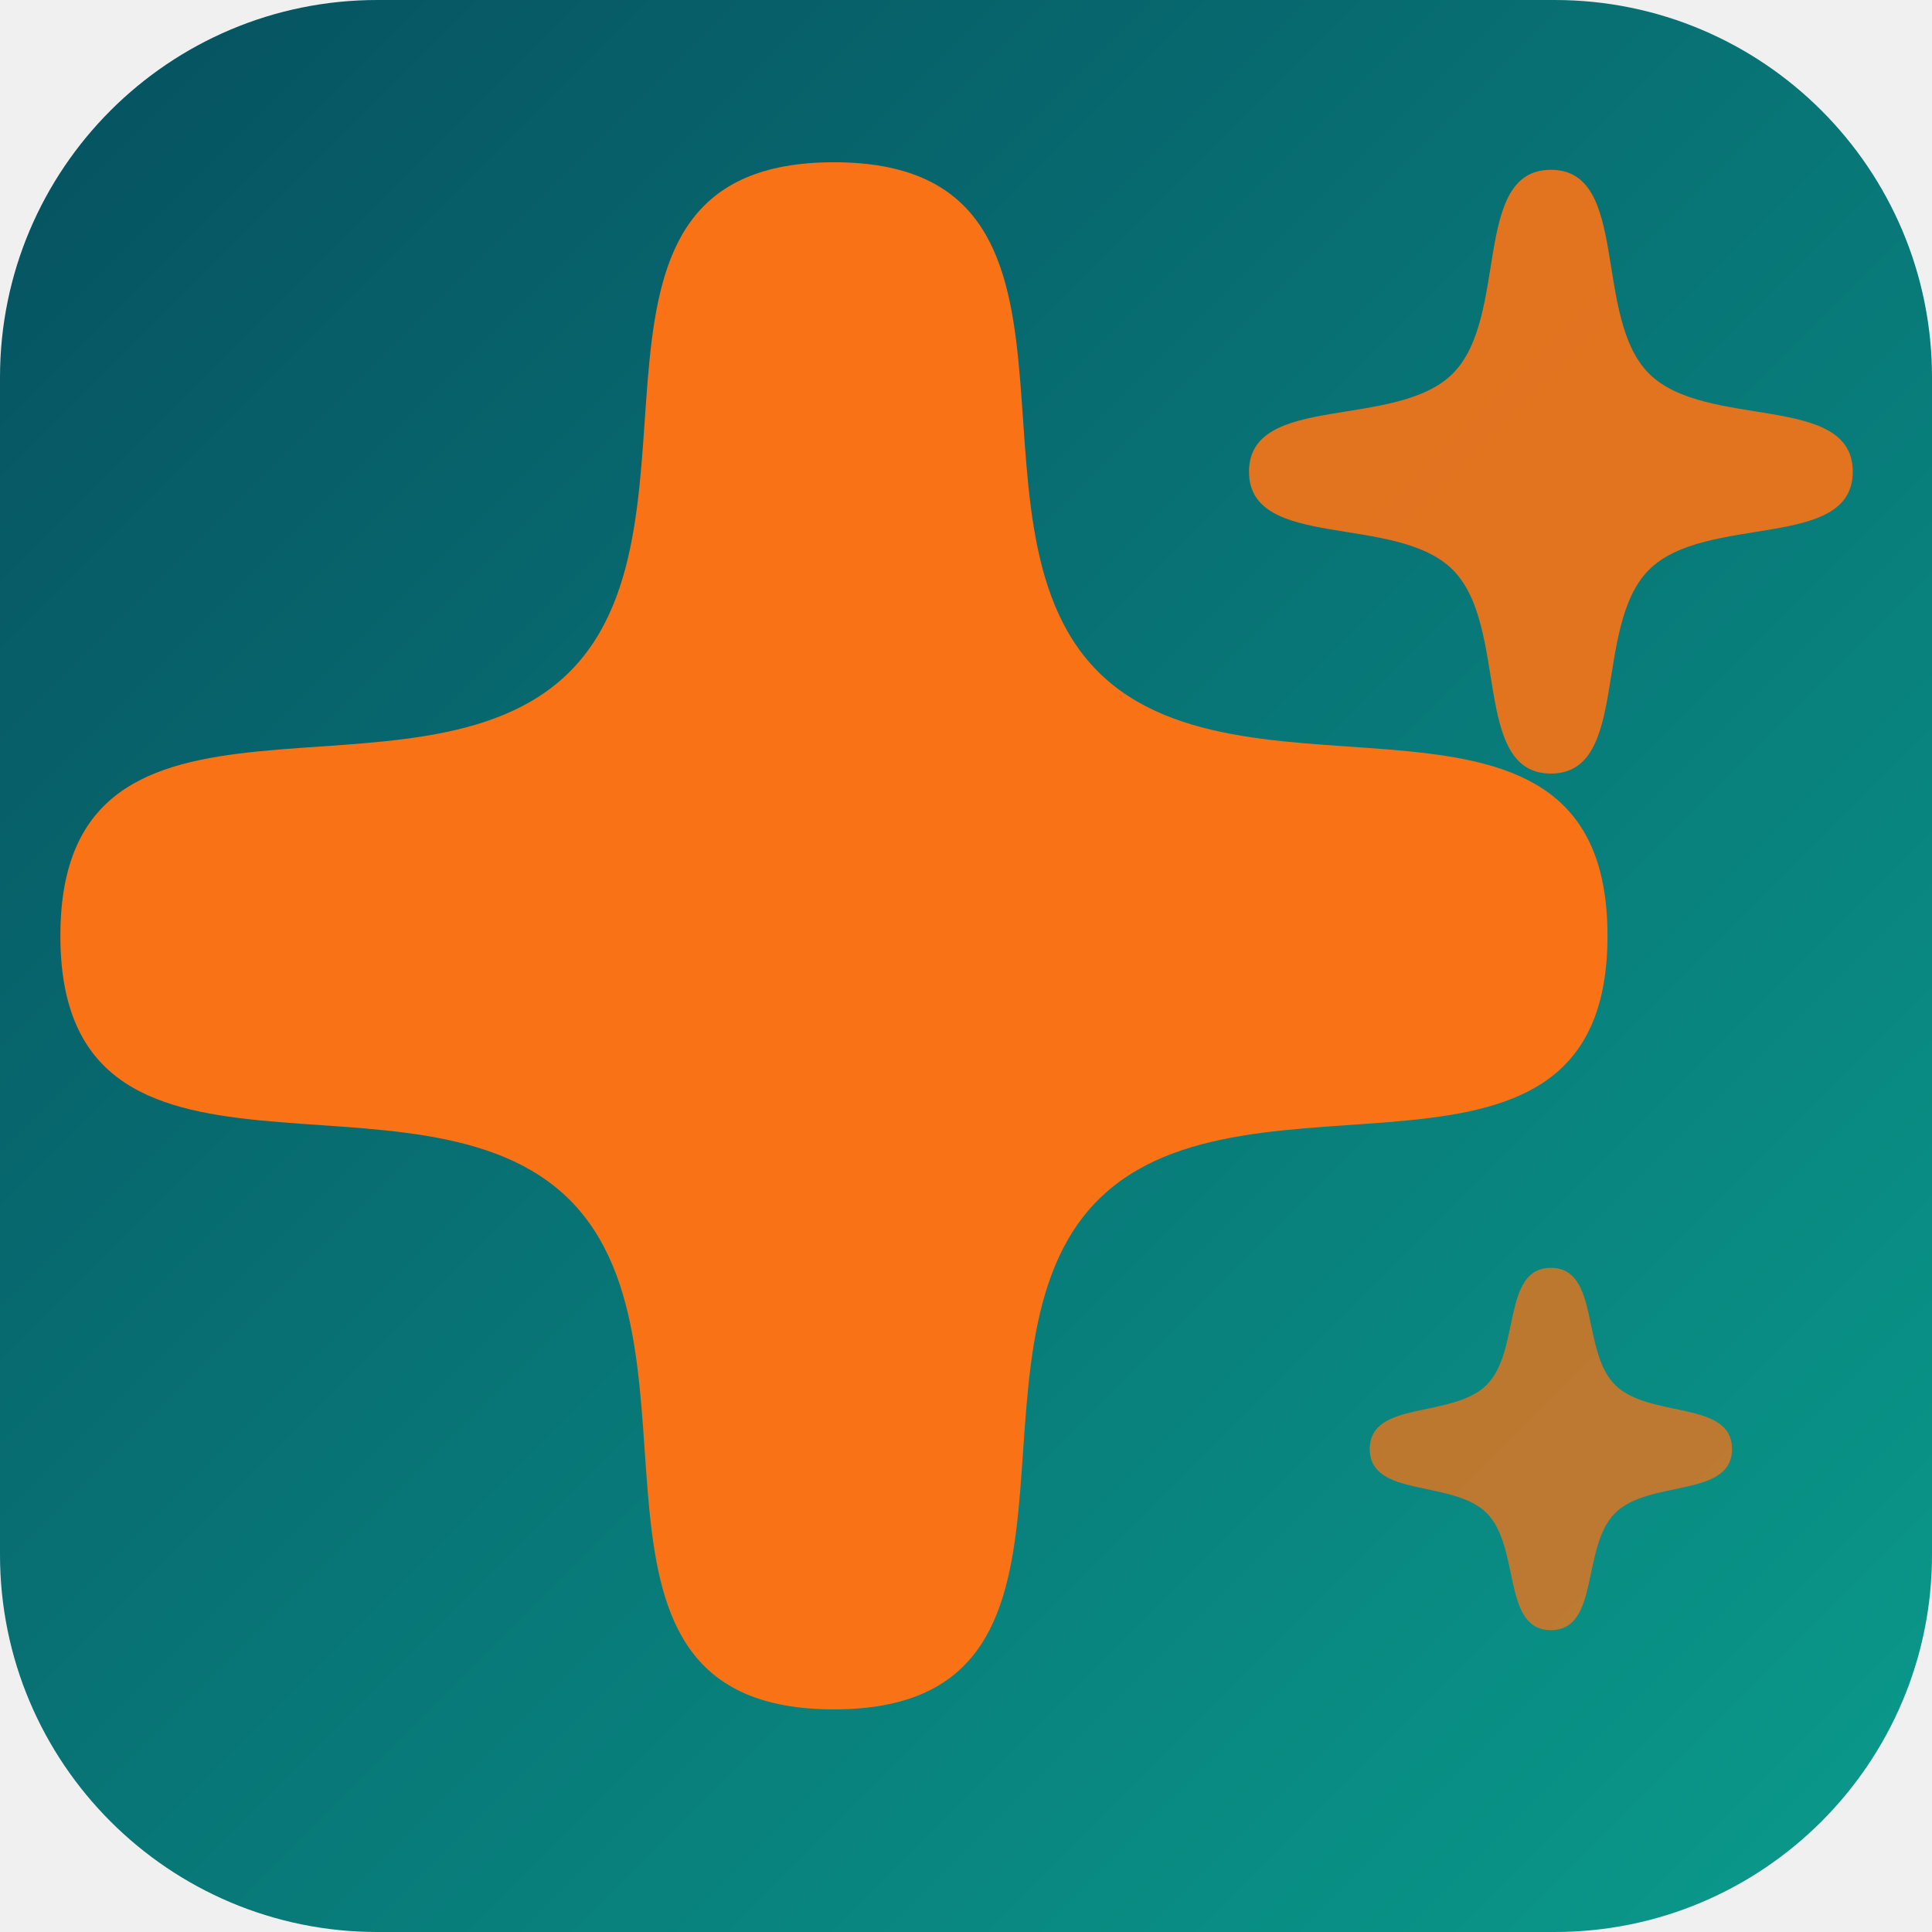
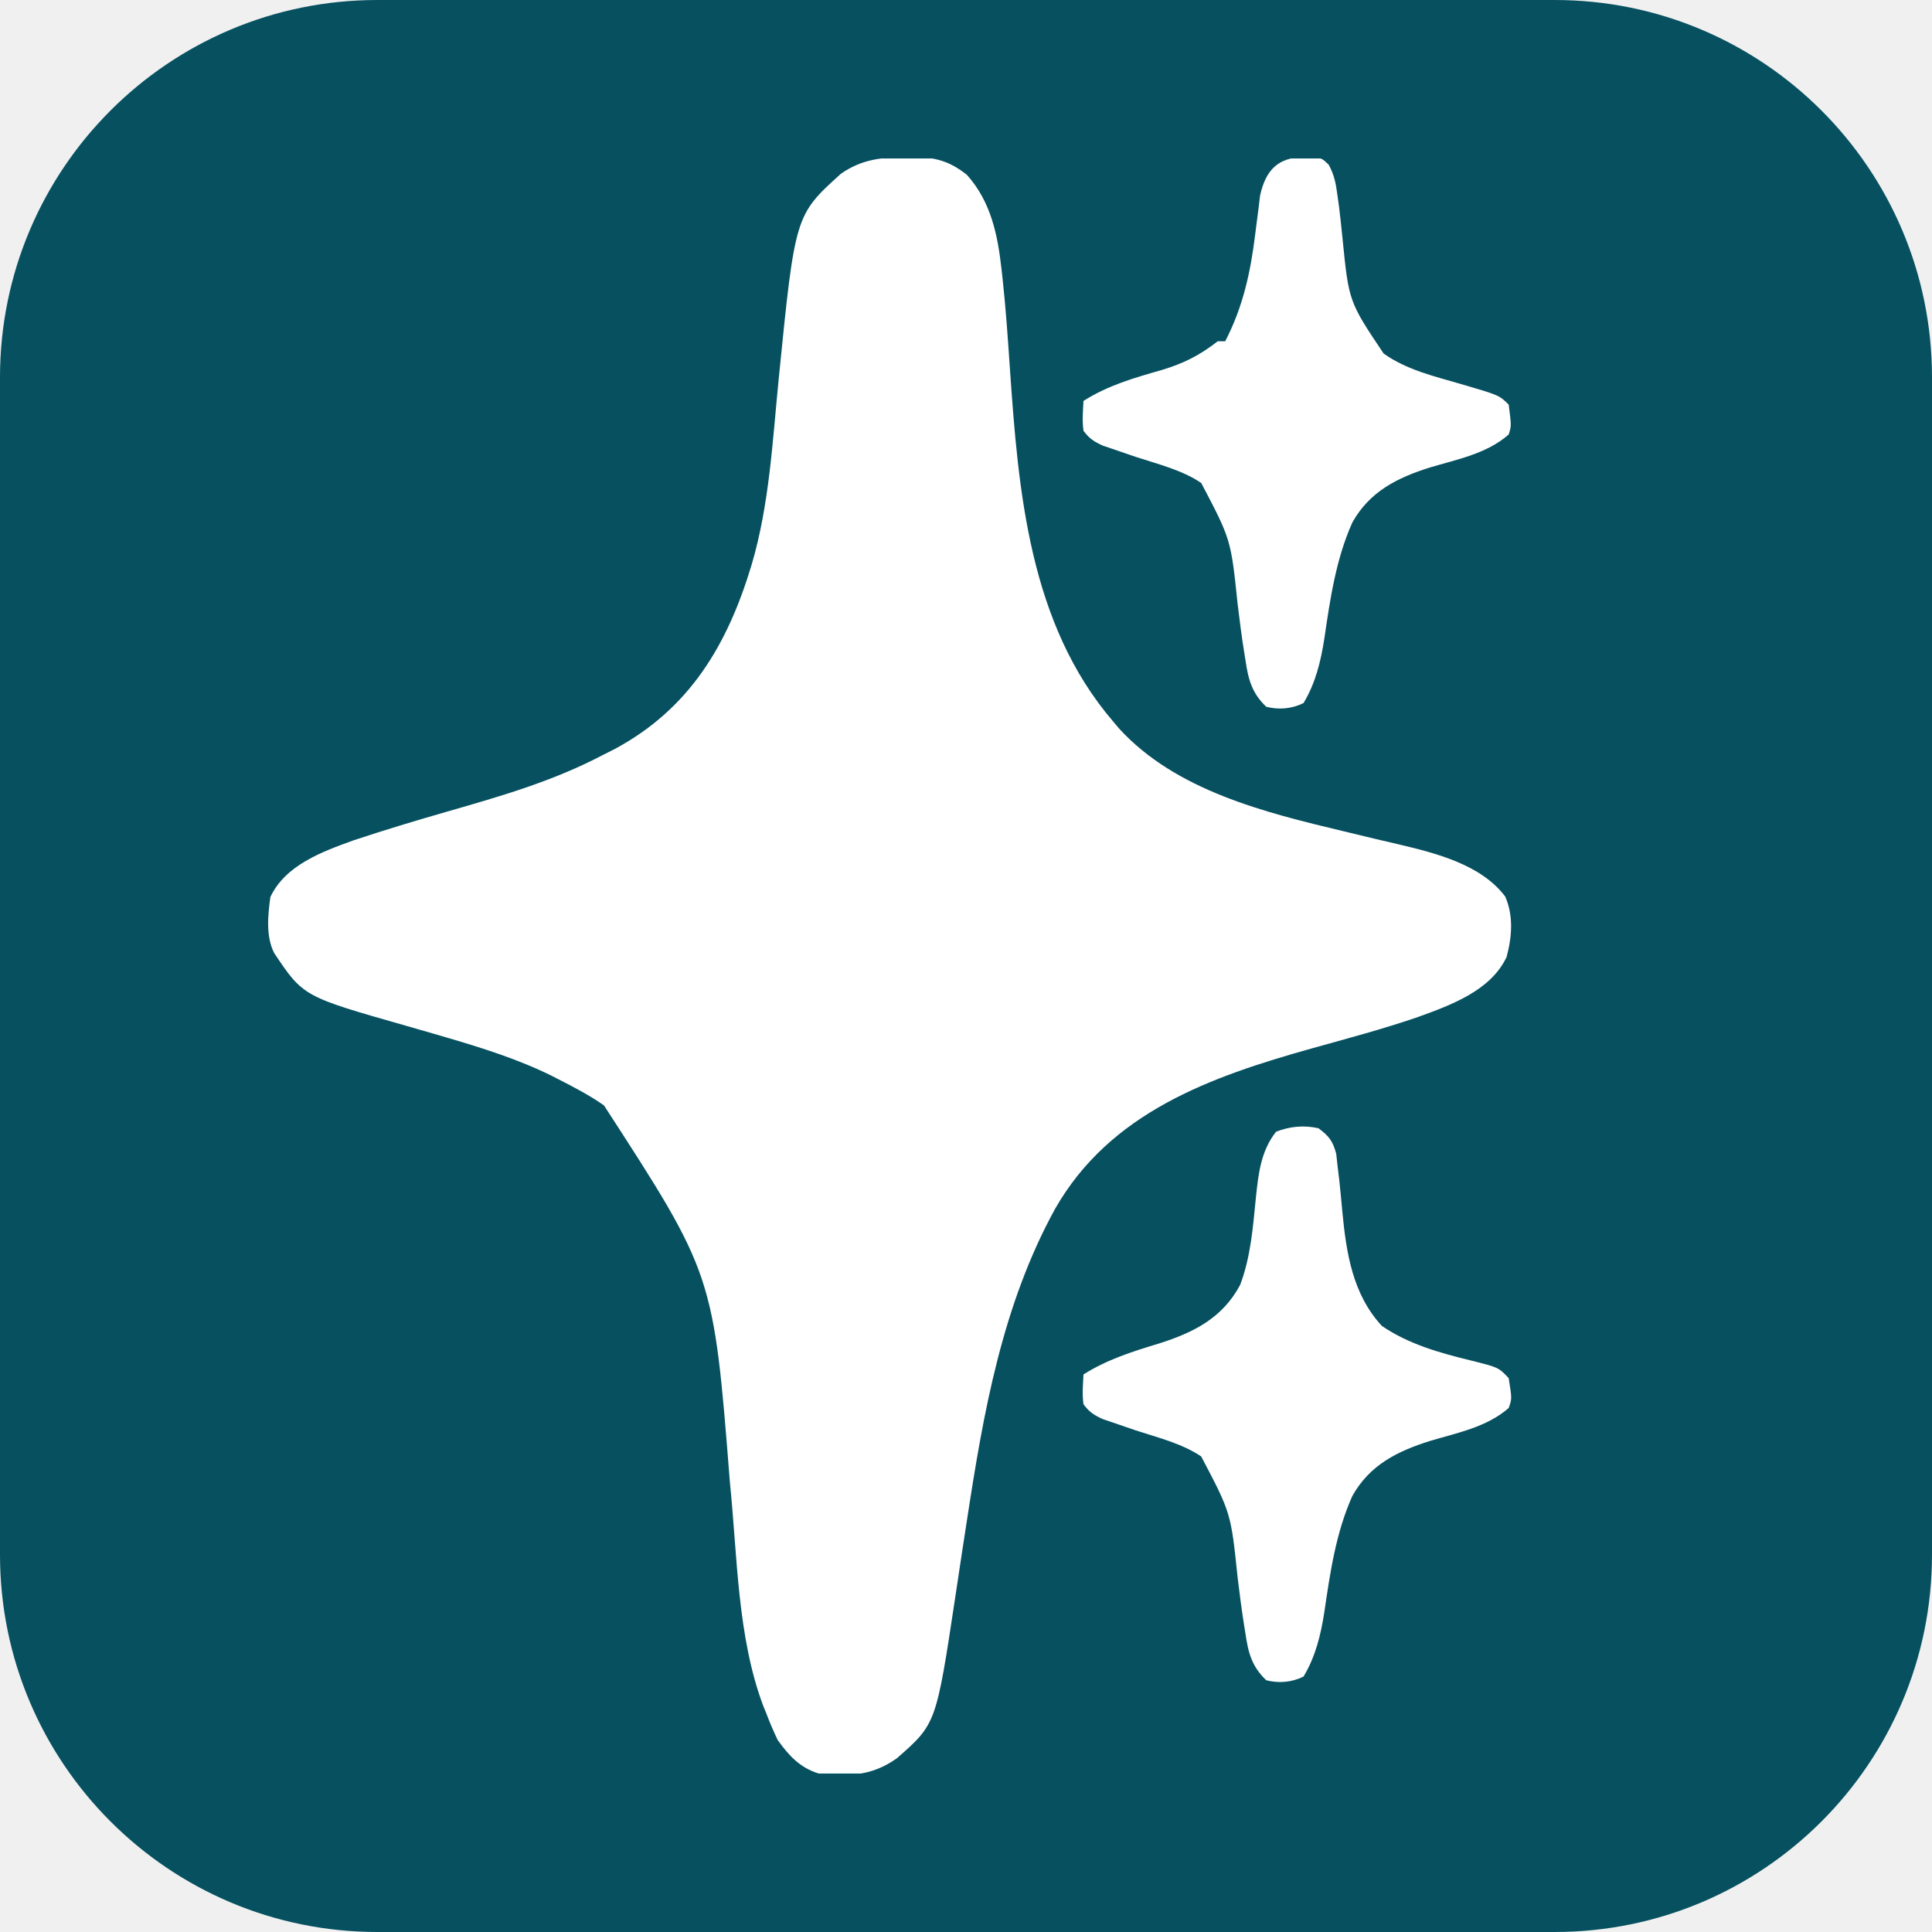
<svg xmlns="http://www.w3.org/2000/svg" viewBox="0 0 512 512" width="512" height="512">
-   <defs>
-     <linearGradient id="bg" x1="0%" y1="0%" x2="100%" y2="100%">
-       <stop offset="0%" stop-color="#065060" />
-       <stop offset="100%" stop-color="#0a9b8c" />
-     </linearGradient>
-   </defs>
-   <rect width="512" height="512" rx="100" fill="url(#bg)" />
-   <path d="M 221,43     C 298,43  251,138  291,178     C 331,218  426,171  426,248     C 426,325  331,278  291,318     C 251,358  298,453  221,453     C 144,453  191,358  151,318     C 111,278  16,325  16,248     C 16,171  111,218  151,178     C 191,138  144,43  221,43 Z" fill="#f97316" />
-   <path d="M 411,45     C 432,45  422,84  437,99     C 452,114  491,104  491,125     C 491,146  452,136  437,151     C 422,166  432,205  411,205     C 390,205  400,166  385,151     C 370,136  331,146  331,125     C 331,104  370,114  385,99     C 400,84  390,45  411,45 Z" fill="#f97316" opacity="0.9" />
-   <path d="M 411,336     C 424,336  419,358  428,367     C 437,376  459,371  459,384     C 459,397  437,392  428,401     C 419,410  424,432  411,432     C 398,432  403,410  394,401     C 385,392  363,397  363,384     C 363,371  385,376  394,367     C 403,358  398,336  411,336 Z" fill="#f97316" opacity="0.75" />
+   <rect width="512" height="512" rx="100" fill="#065060" />
+   <svg x="42" y="42" width="428" height="428" viewBox="0 0 373 433" preserveAspectRatio="xMidYMid meet">
+     <path d="M0 0 C0.733 -0.016 1.467 -0.032 2.223 -0.049 C7.83 -0.054 11.777 1.141 16.258 4.715 C22.658 11.901 24.484 20.632 25.52 29.992 C25.603 30.725 25.686 31.457 25.772 32.211 C26.659 40.288 27.211 48.386 27.761 56.491 C30.033 89.533 32.939 125.041 55.5 151.312 C55.998 151.905 56.495 152.498 57.008 153.109 C72.242 169.798 96.134 175.654 117.245 180.689 C120.079 181.366 122.91 182.053 125.741 182.739 C127.818 183.236 129.899 183.716 131.981 184.195 C141.911 186.545 154.108 189.592 160.57 198.195 C162.828 203.337 162.377 209.067 160.938 214.395 C156.695 223.429 145.988 227.295 137.208 230.479 C127.848 233.698 118.277 236.237 108.747 238.896 C81.506 246.521 54.635 256.06 39.875 281.938 C25.681 307.789 20.662 336.6 16.256 365.416 C15.808 368.339 15.357 371.262 14.904 374.185 C14.311 378.015 13.737 381.848 13.174 385.683 C8 420.015 8 420.015 -2.562 429.25 C-9.379 434.036 -15.241 434.075 -23.5 433.312 C-28.529 431.754 -31.487 428.514 -34.5 424.312 C-35.644 421.91 -36.636 419.605 -37.562 417.125 C-37.805 416.535 -38.048 415.946 -38.299 415.338 C-45.344 396.744 -45.277 374.914 -47.297 355.277 C-51.689 299.489 -51.689 299.489 -81.062 254.188 C-84.881 251.507 -88.978 249.372 -93.125 247.25 C-94.046 246.775 -94.046 246.775 -94.987 246.291 C-104.111 241.79 -113.851 238.734 -123.594 235.883 C-124.282 235.681 -124.969 235.48 -125.678 235.272 C-128.488 234.453 -131.298 233.636 -134.114 232.838 C-161.687 224.992 -161.687 224.992 -169.5 213.312 C-171.761 208.791 -171.164 203.195 -170.5 198.312 C-166.469 189.74 -156.604 186.156 -148.228 183.131 C-139.85 180.341 -131.424 177.804 -122.937 175.368 C-108.679 171.272 -94.687 167.241 -81.5 160.312 C-80.411 159.765 -79.321 159.217 -78.199 158.652 C-58.043 147.819 -47.921 130.649 -41.5 109.312 C-36.69 93.096 -35.861 75.898 -34.19 59.144 C-29.823 15.504 -29.823 15.504 -17.5 4.375 C-11.856 0.495 -6.641 -0.029 0 0 Z" fill="#FFFFFF" transform="translate(170.5,-0.3125)" />
+     <path d="M0 0 C2.827 2.098 3.851 3.437 4.758 6.855 C4.879 7.955 5 9.055 5.125 10.188 C5.276 11.428 5.427 12.668 5.582 13.945 C5.877 16.709 6.136 19.474 6.387 22.242 C7.448 33.352 9.11 44.482 17 53 C24.205 57.914 32.483 60.216 40.856 62.264 C48.295 64.127 48.295 64.127 51 67 C51.879 72.538 51.879 72.538 51 75 C45.135 80.137 37.263 81.641 29.941 83.824 C21.13 86.592 13.729 90.276 9.082 98.59 C4.664 108.431 3.125 119.15 1.57 129.74 C0.607 135.892 -0.774 141.602 -4 147 C-7.134 148.567 -10.632 148.852 -14 148 C-17.844 144.337 -18.832 140.652 -19.562 135.562 C-19.681 134.834 -19.8 134.105 -19.922 133.354 C-20.603 129.064 -21.159 124.763 -21.676 120.449 C-23.473 103.142 -23.473 103.142 -31.438 88 C-36.604 84.498 -43.13 82.929 -49 81 C-51.066 80.302 -53.129 79.595 -55.188 78.875 C-56.047 78.584 -56.907 78.292 -57.793 77.992 C-60.162 76.927 -61.461 76.09 -63 74 C-63.391 71.275 -63.136 68.769 -63 66 C-56.601 61.988 -50.02 59.915 -42.826 57.732 C-33.486 54.777 -25.759 50.907 -21 42 C-18.136 34.429 -17.564 26.443 -16.764 18.457 C-16.1 12.15 -15.433 6.088 -11.375 0.938 C-7.685 -0.519 -3.884 -0.868 0 0 Z" fill="#FFFFFF" transform="translate(281,260)" />
+     <path d="M0 0 C0.866 -0.028 1.732 -0.057 2.625 -0.086 C5 0.375 5 0.375 6.746 2.043 C8.22 4.784 8.655 6.976 9.062 10.062 C9.221 11.208 9.38 12.354 9.543 13.535 C9.864 16.231 10.16 18.92 10.426 21.621 C12.129 38.736 12.129 38.736 21.469 52.668 C27.596 57.035 35.008 58.756 42.141 60.832 C52.479 63.854 52.479 63.854 55 66.375 C55.734 72.061 55.734 72.061 55 74.375 C49.155 79.522 41.253 81.019 33.941 83.199 C25.13 85.967 17.729 89.651 13.082 97.965 C8.664 107.806 7.125 118.525 5.57 129.115 C4.607 135.267 3.226 140.977 0 146.375 C-3.134 147.942 -6.632 148.227 -10 147.375 C-13.844 143.712 -14.832 140.027 -15.562 134.938 C-15.681 134.209 -15.8 133.48 -15.922 132.729 C-16.603 128.439 -17.159 124.138 -17.676 119.824 C-19.473 102.517 -19.473 102.517 -27.438 87.375 C-32.604 83.873 -39.13 82.304 -45 80.375 C-47.066 79.677 -49.129 78.97 -51.188 78.25 C-52.047 77.959 -52.907 77.667 -53.793 77.367 C-56.162 76.302 -57.461 75.465 -59 73.375 C-59.391 70.65 -59.136 68.144 -59 65.375 C-52.41 61.192 -45.557 59.239 -38.094 57.107 C-32.124 55.316 -27.92 53.189 -23 49.375 C-22.34 49.375 -21.68 49.375 -21 49.375 C-16.191 40.062 -14.206 30.849 -12.938 20.5 C-12.645 18.126 -12.342 15.754 -12.027 13.383 C-11.901 12.348 -11.775 11.313 -11.644 10.247 C-10.146 3.567 -6.939 0.103 0 0 Z" fill="#FFFFFF" transform="translate(277,-0.375)" />
+   </svg>
</svg>
